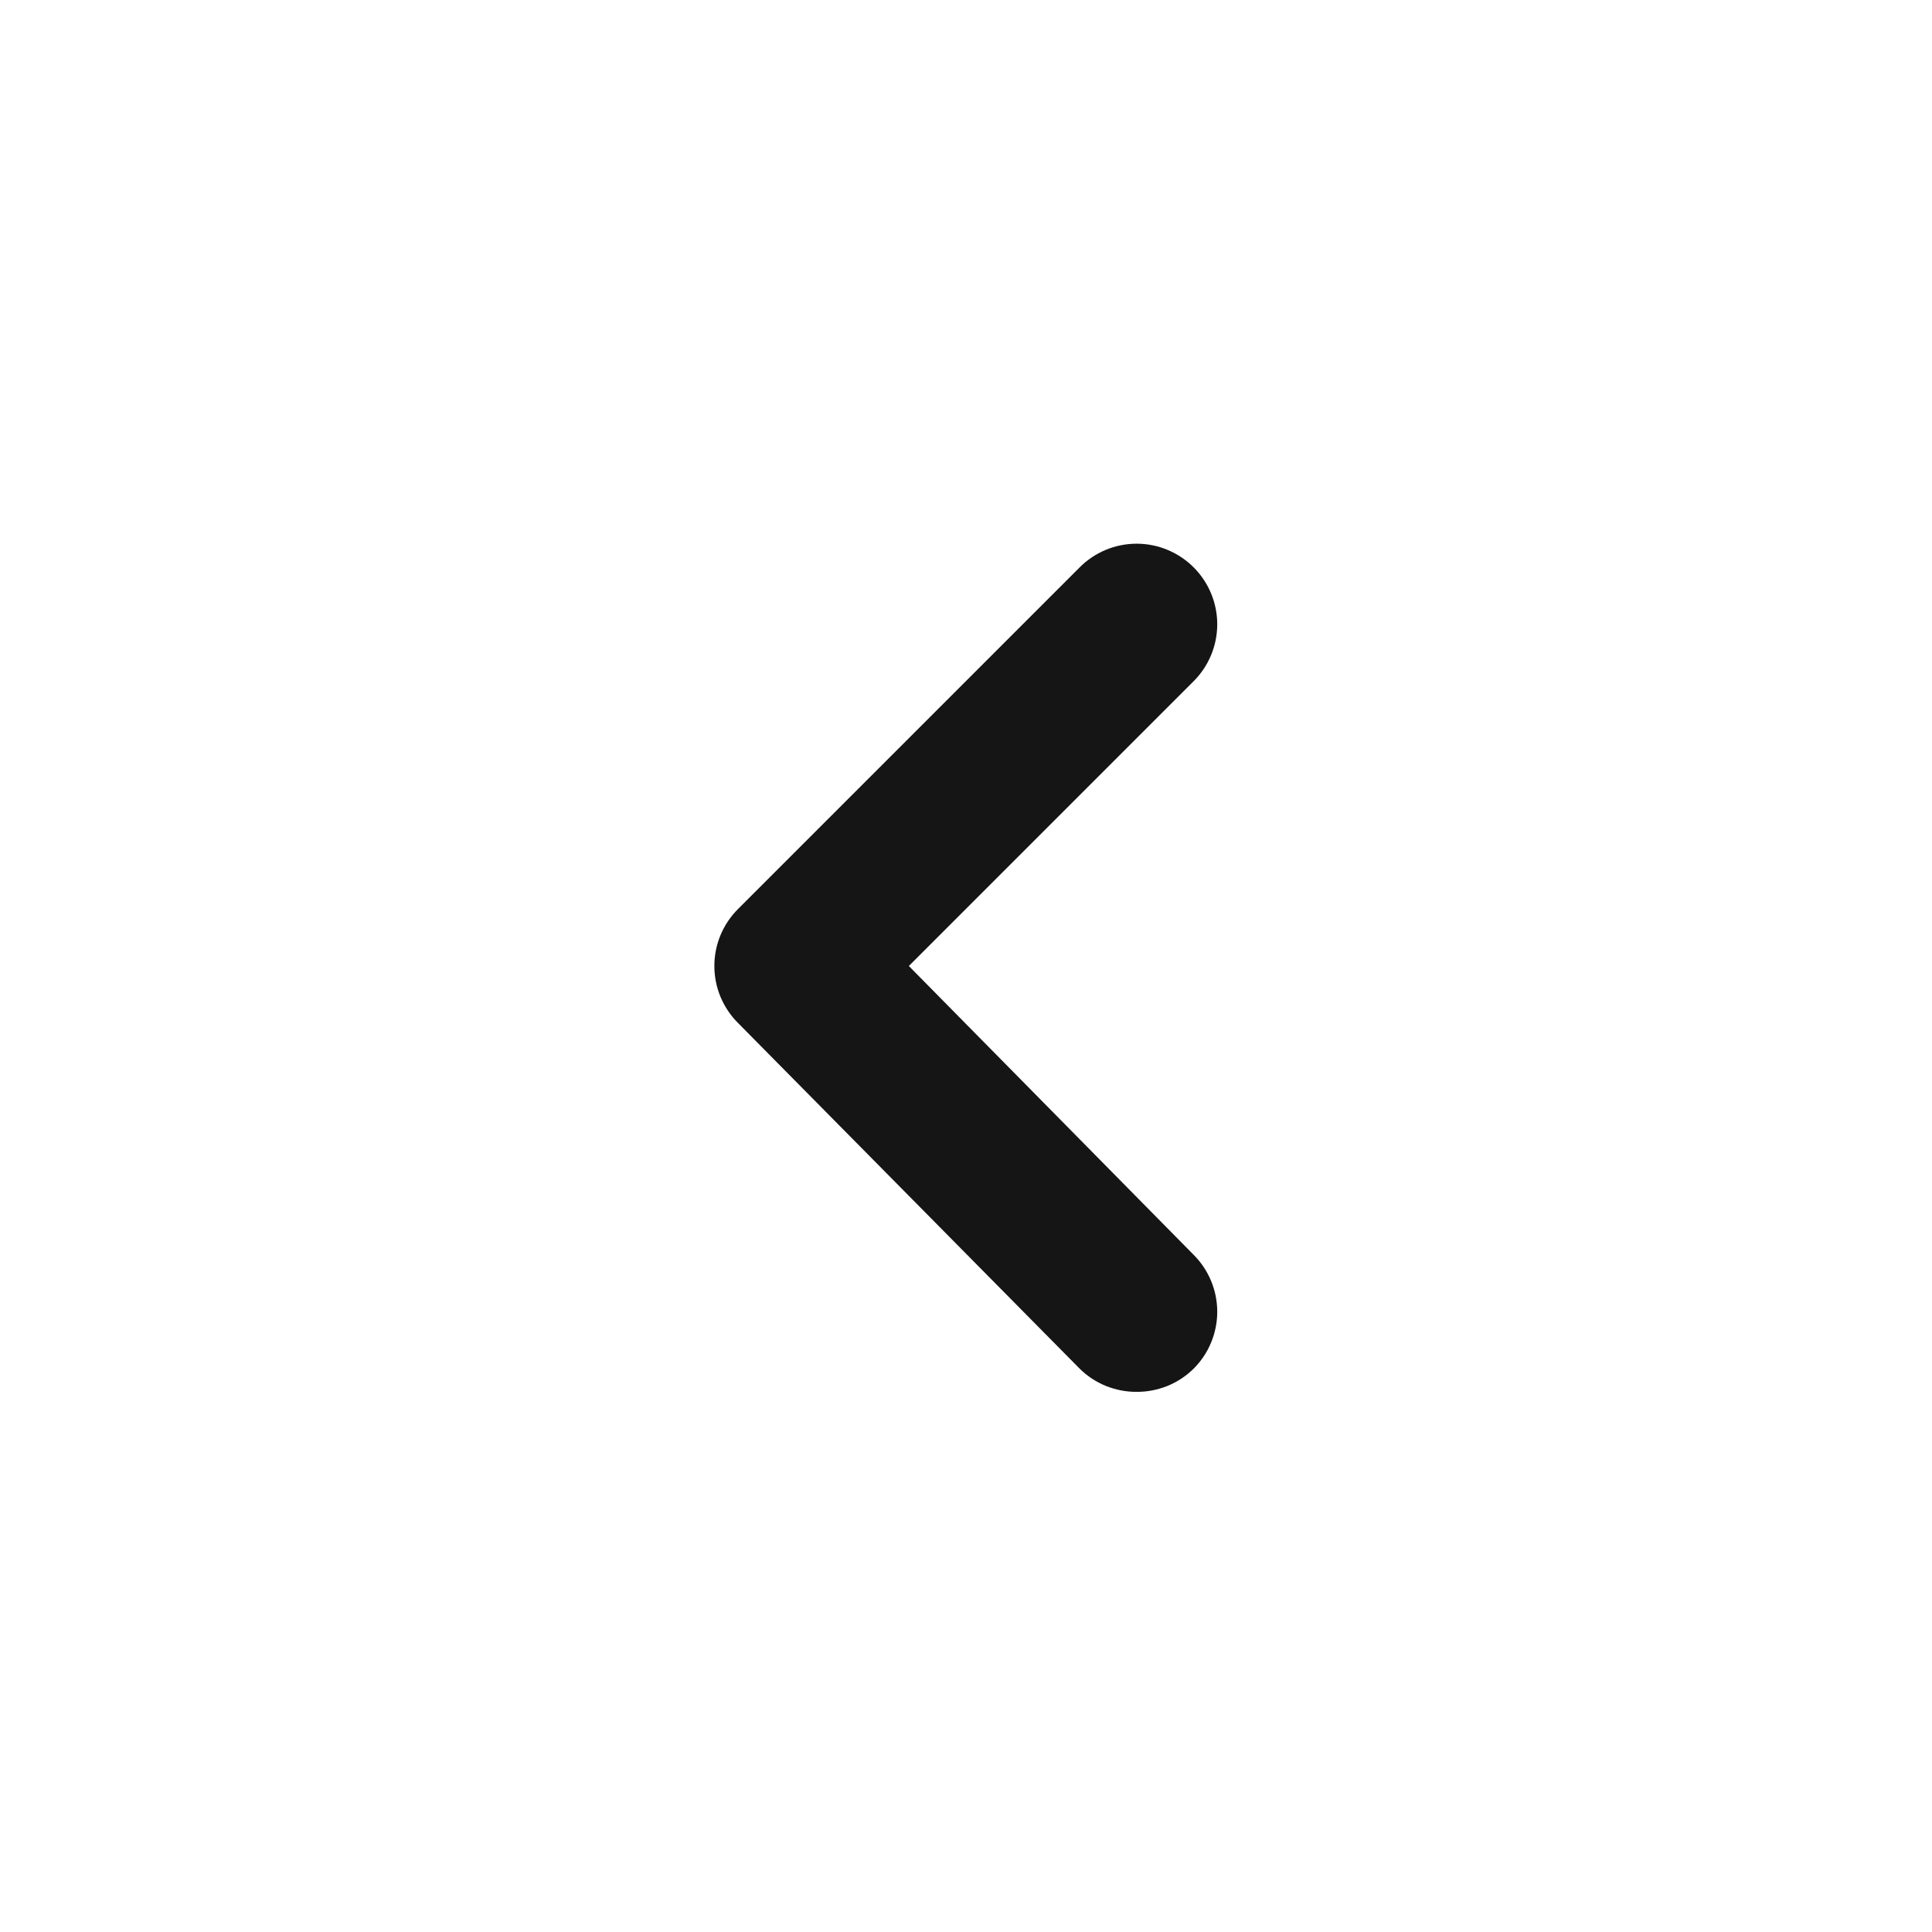
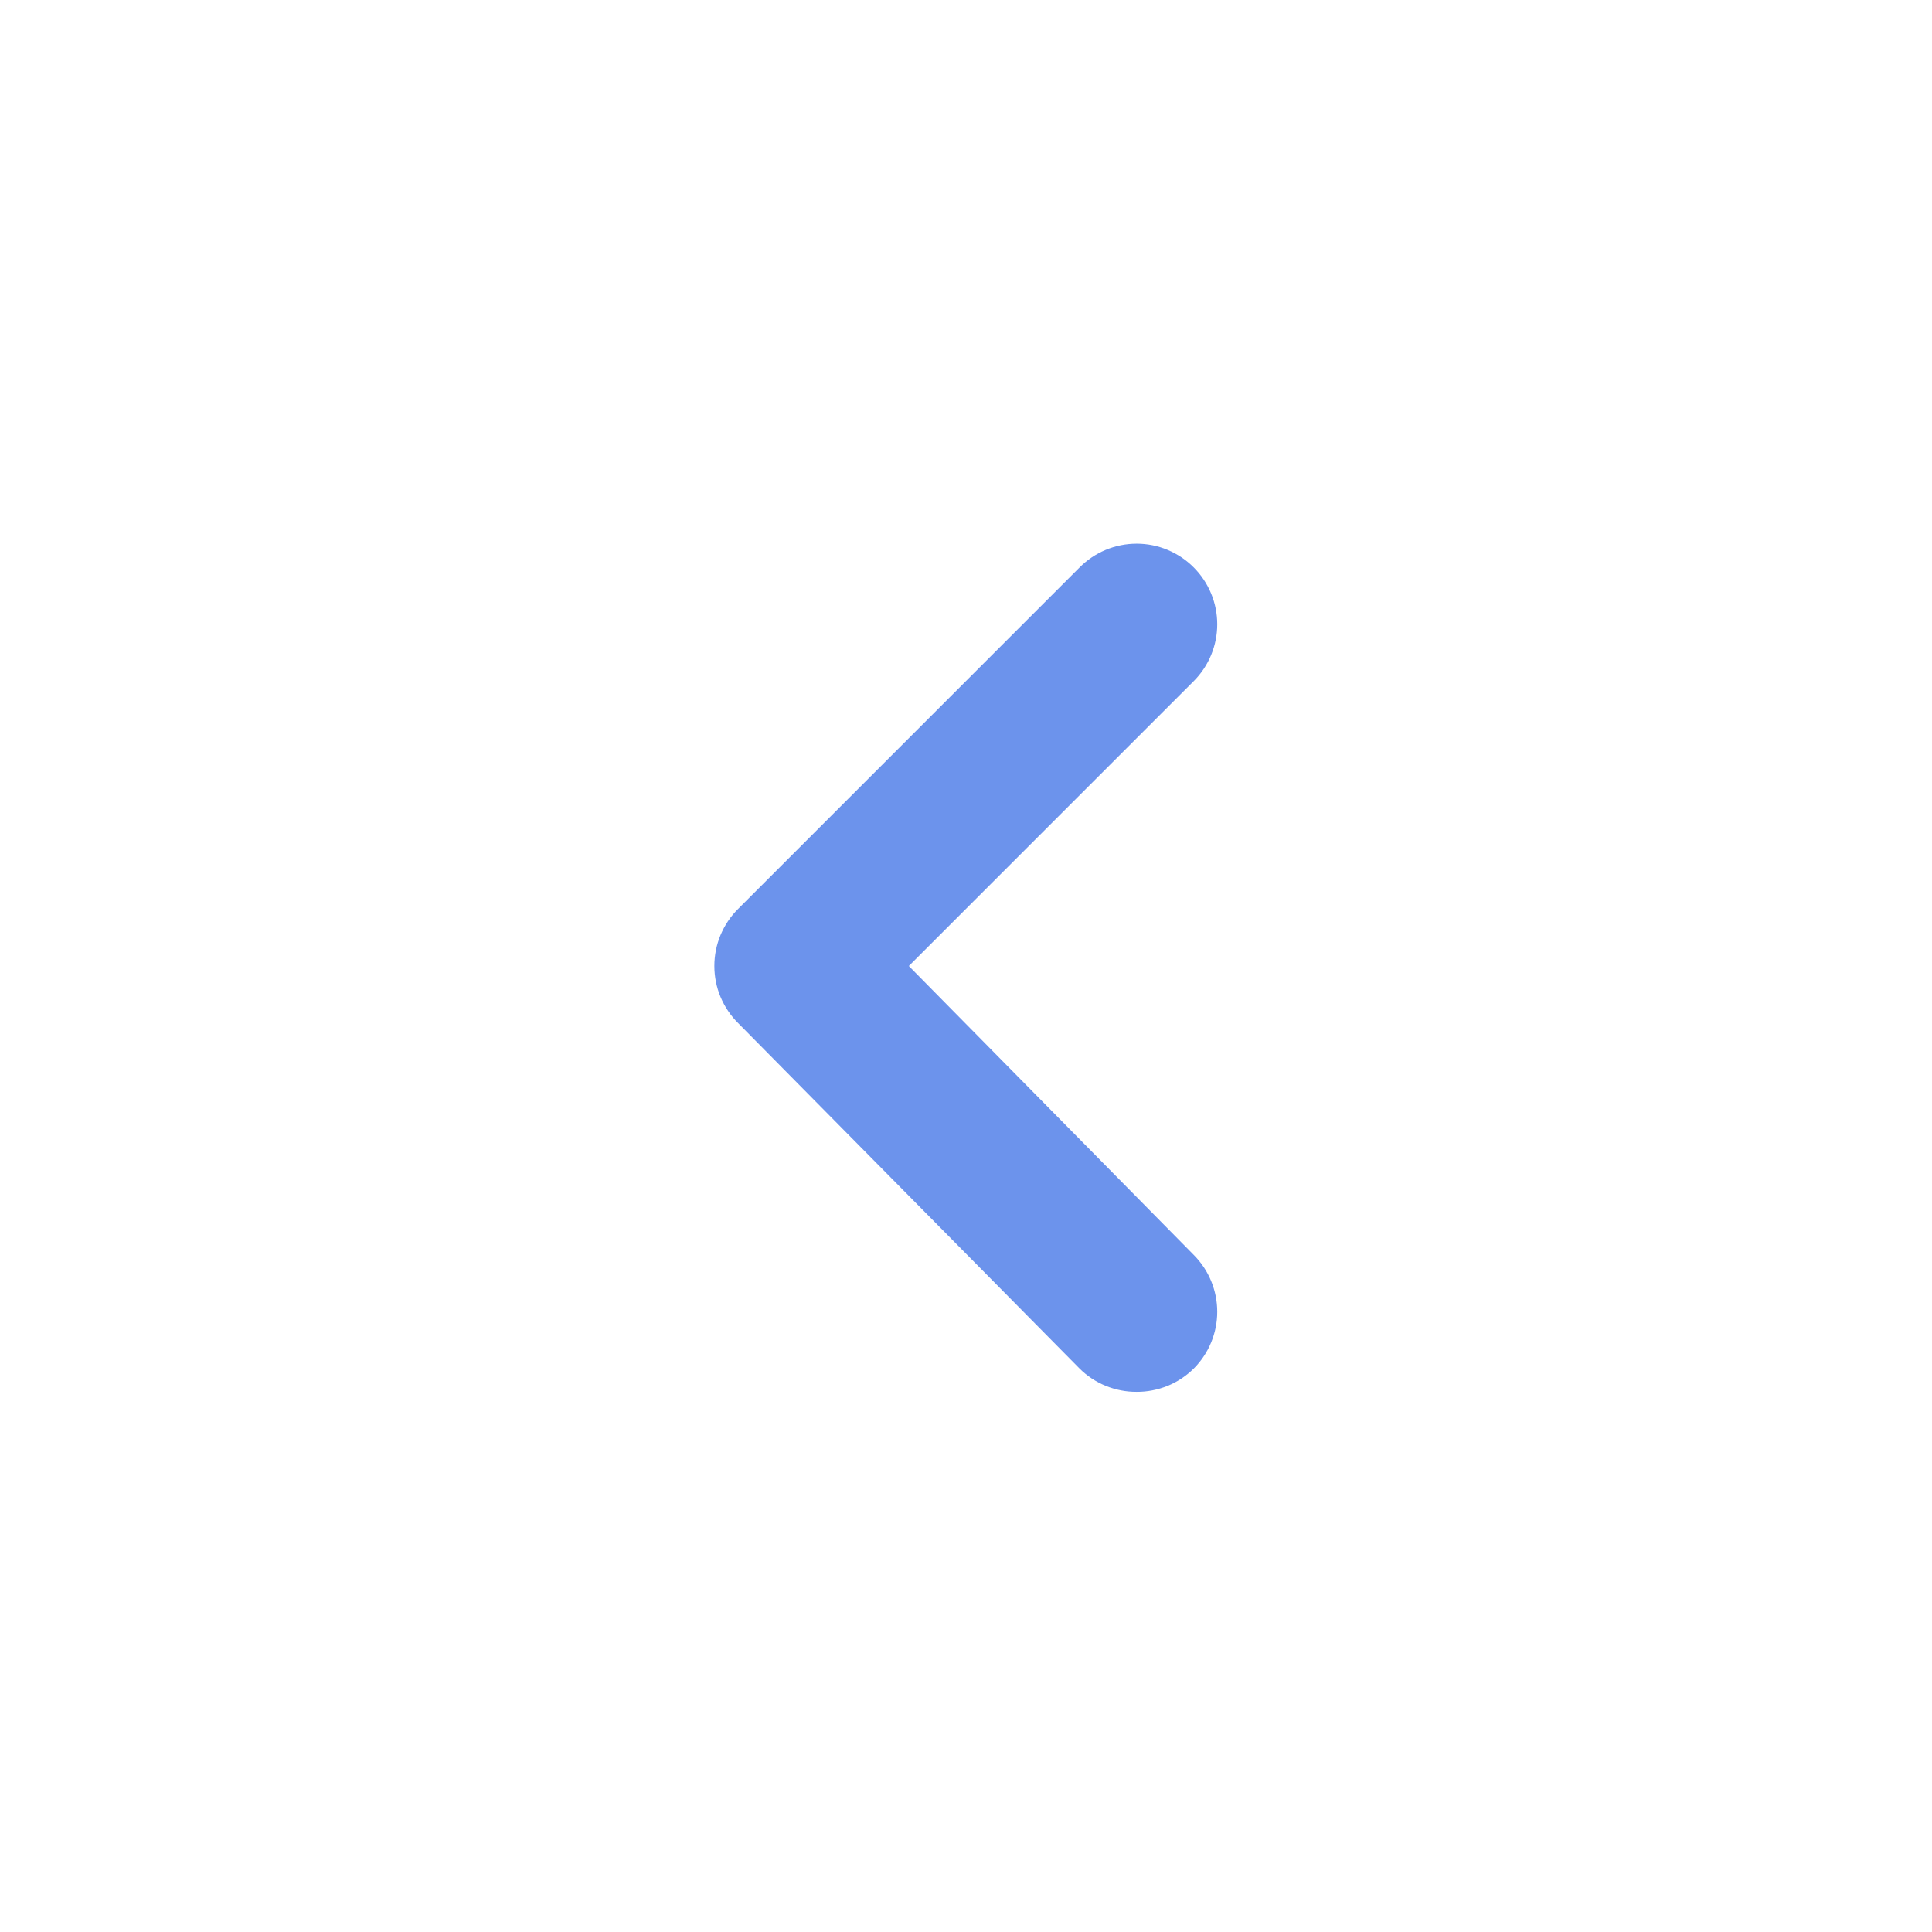
<svg xmlns="http://www.w3.org/2000/svg" width="24" height="24" viewBox="0 0 24 24" fill="none">
-   <path d="M11.29 12L14.83 8.46C15.016 8.273 15.121 8.019 15.121 7.755C15.121 7.491 15.016 7.237 14.83 7.05C14.737 6.956 14.626 6.882 14.504 6.831C14.383 6.78 14.252 6.754 14.12 6.754C13.988 6.754 13.857 6.78 13.735 6.831C13.613 6.882 13.503 6.956 13.41 7.05L9.17 11.29C9.076 11.383 9.002 11.494 8.951 11.615C8.9 11.737 8.874 11.868 8.874 12C8.874 12.132 8.9 12.263 8.951 12.385C9.002 12.506 9.076 12.617 9.17 12.71L13.41 17C13.503 17.093 13.614 17.166 13.736 17.216C13.858 17.265 13.988 17.291 14.12 17.29C14.251 17.291 14.382 17.265 14.504 17.216C14.626 17.166 14.736 17.093 14.83 17C15.016 16.813 15.121 16.559 15.121 16.295C15.121 16.031 15.016 15.777 14.83 15.59L11.29 12Z" fill="#151515" />
+   <path d="M11.29 12L14.83 8.46C15.016 8.273 15.121 8.019 15.121 7.755C15.121 7.491 15.016 7.237 14.83 7.05C14.737 6.956 14.626 6.882 14.504 6.831C14.383 6.78 14.252 6.754 14.12 6.754C13.988 6.754 13.857 6.78 13.735 6.831C13.613 6.882 13.503 6.956 13.41 7.05L9.17 11.29C9.076 11.383 9.002 11.494 8.951 11.615C8.9 11.737 8.874 11.868 8.874 12C8.874 12.132 8.9 12.263 8.951 12.385C9.002 12.506 9.076 12.617 9.17 12.71L13.41 17C13.503 17.093 13.614 17.166 13.736 17.216C13.858 17.265 13.988 17.291 14.12 17.29C14.251 17.291 14.382 17.265 14.504 17.216C14.626 17.166 14.736 17.093 14.83 17C15.016 16.813 15.121 16.559 15.121 16.295C15.121 16.031 15.016 15.777 14.83 15.59L11.29 12Z" fill="#6C93EC" />
</svg>
